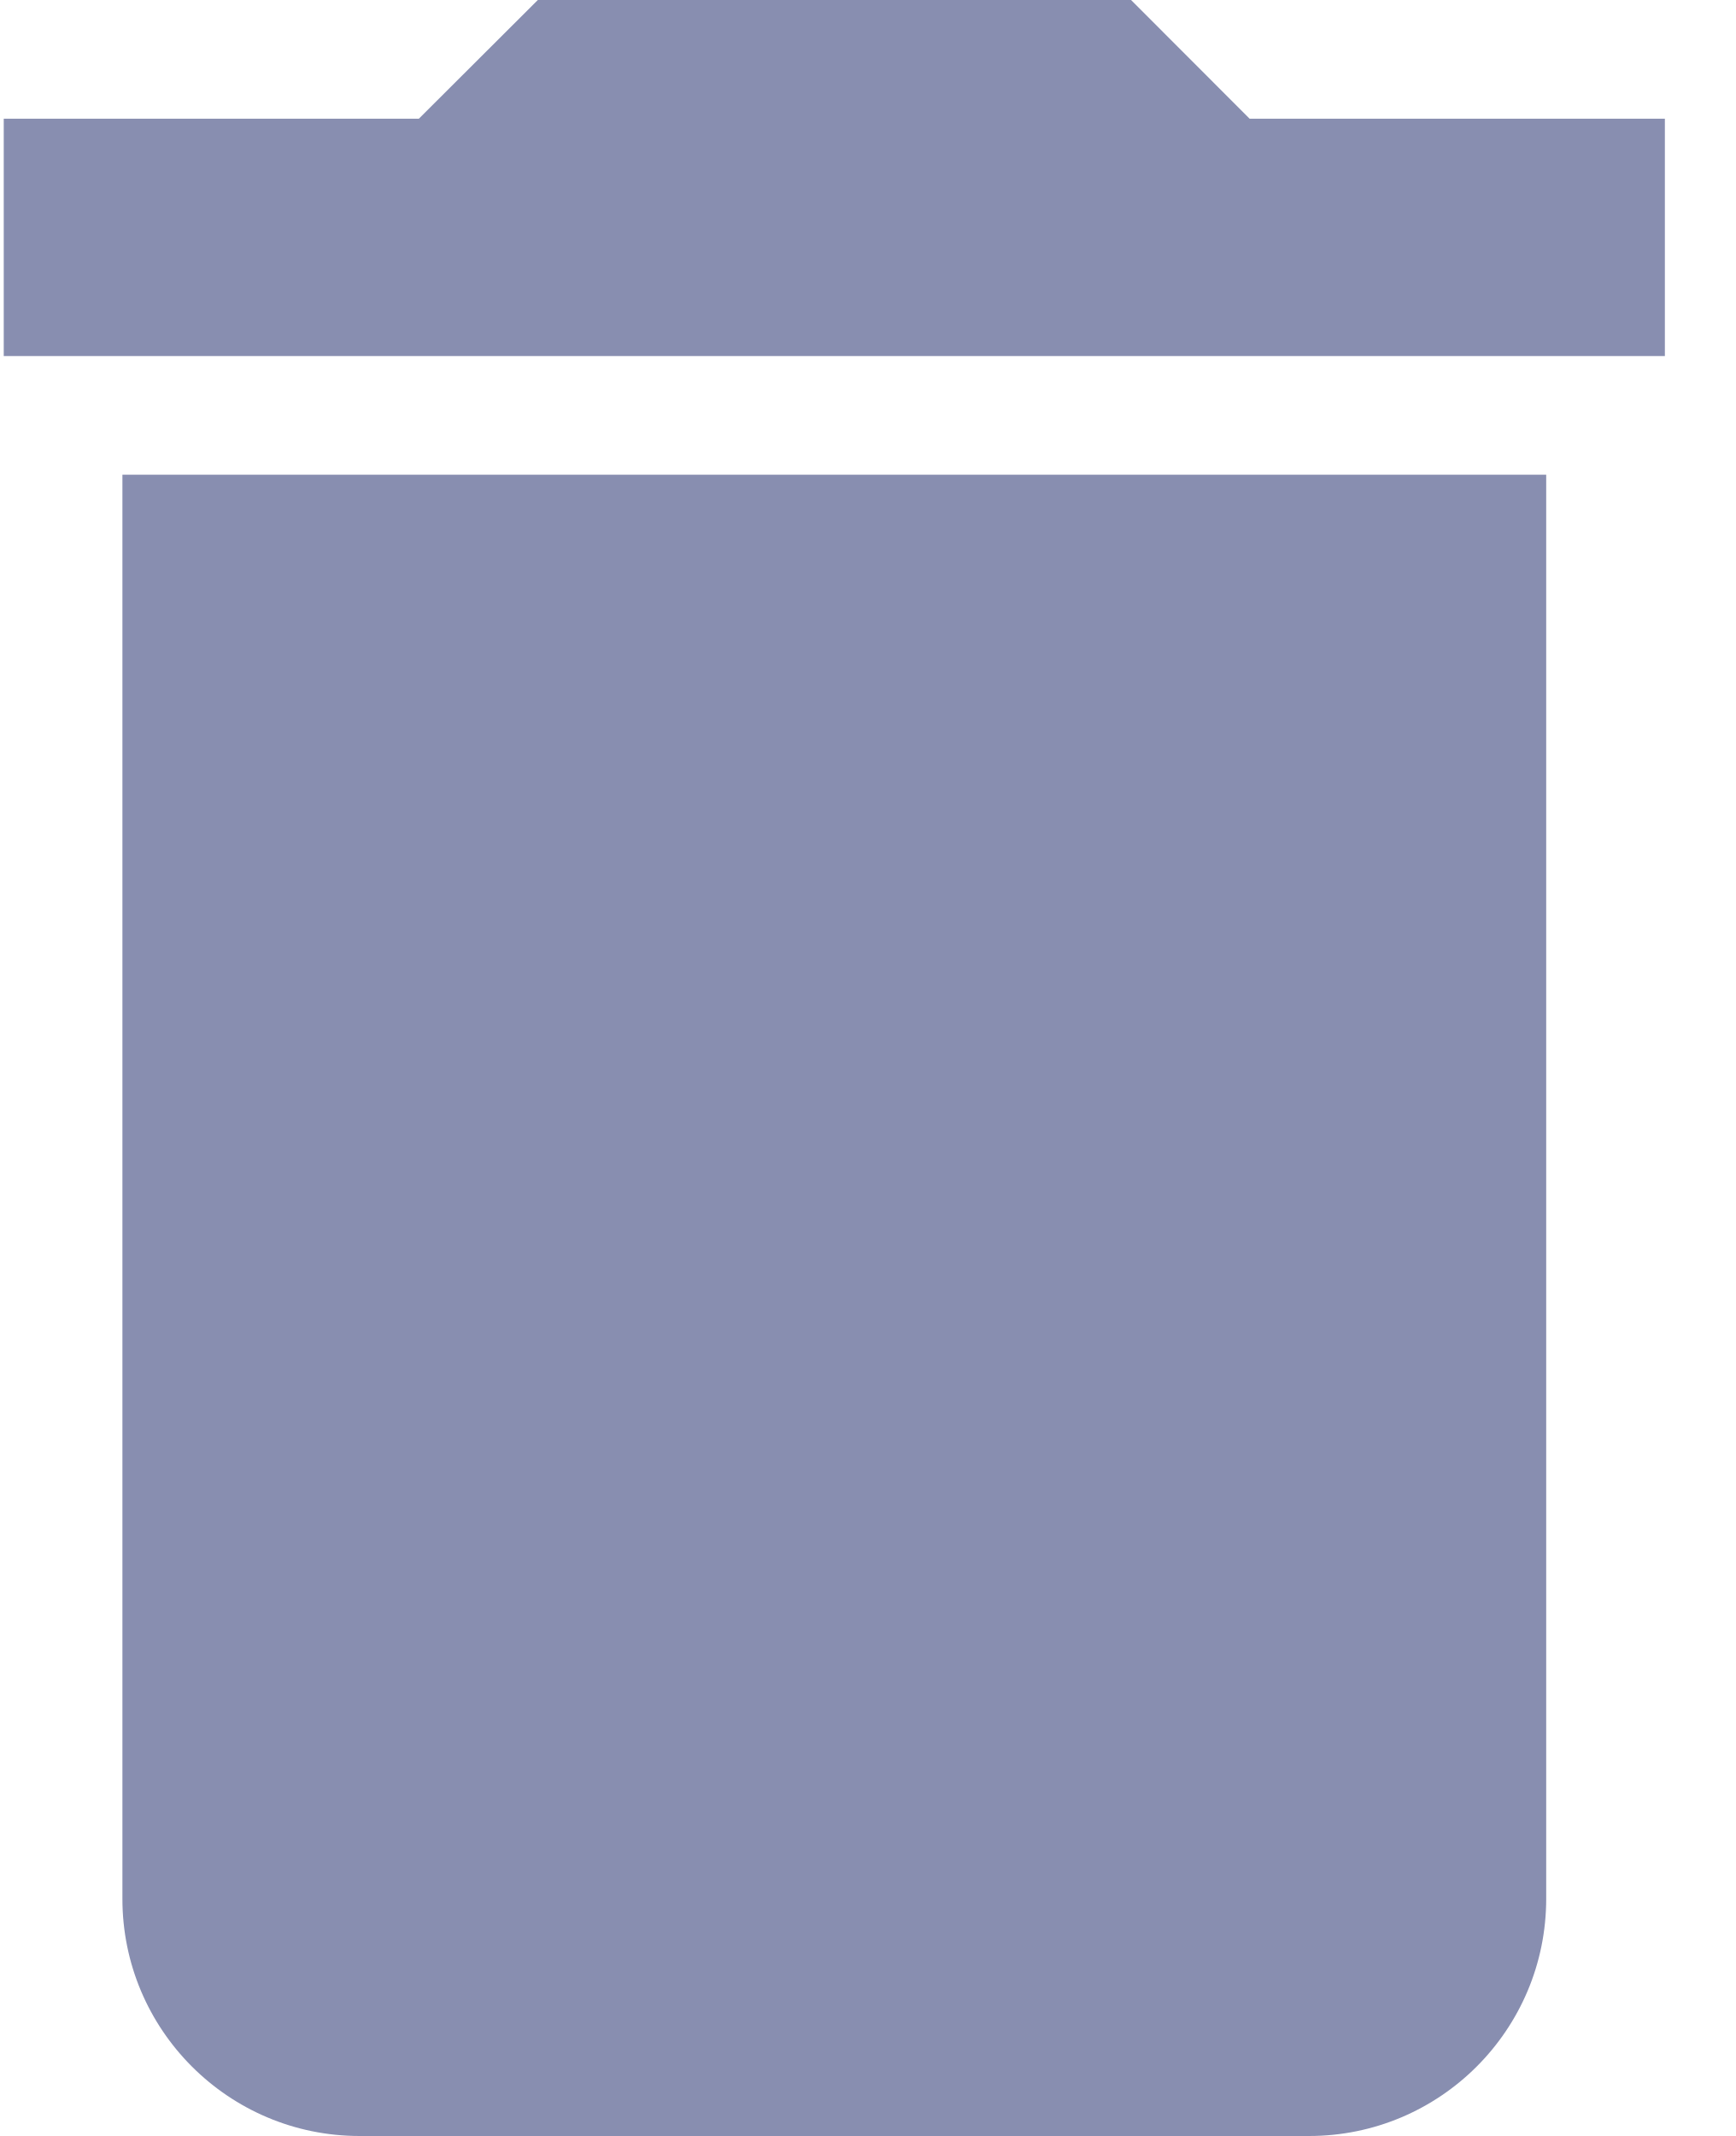
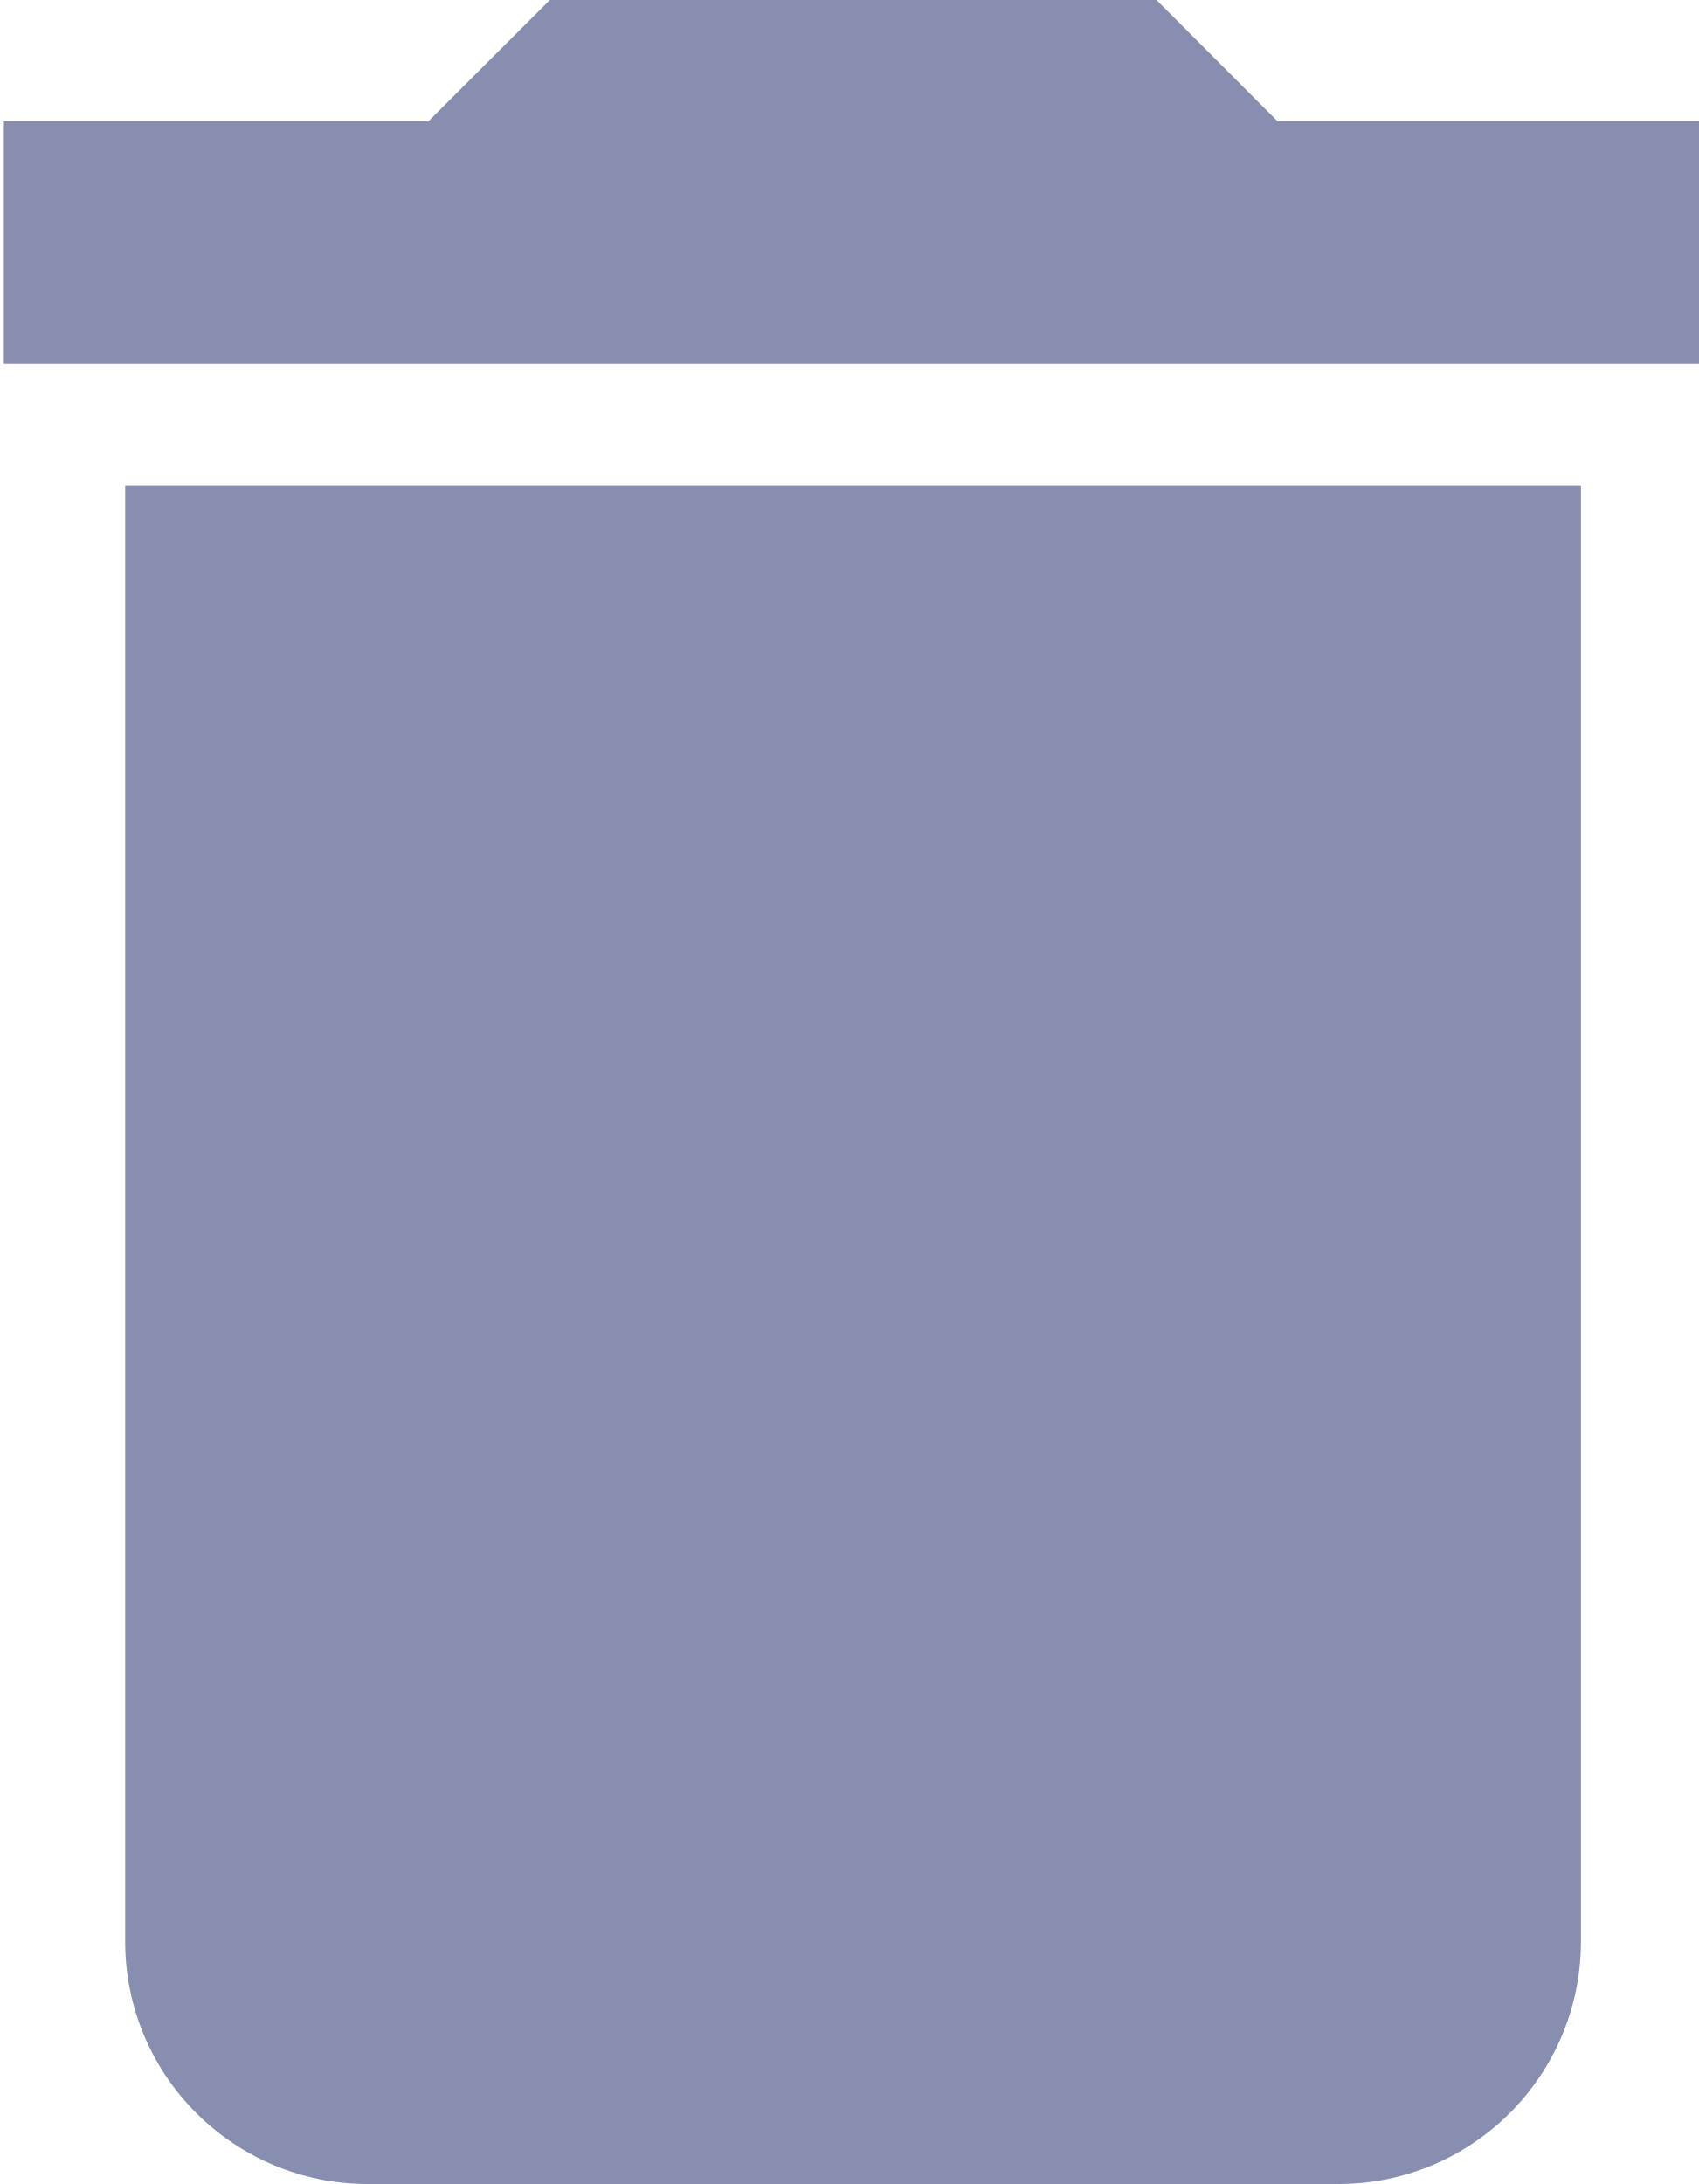
- <svg xmlns="http://www.w3.org/2000/svg" width="13" height="16">
+ <svg xmlns="http://www.w3.org/2000/svg">
  <path d="M11.583 3.556v10.666c0 .982-.795 1.778-1.777 1.778H2.694a1.777 1.777 0 01-1.777-1.778V3.556h10.666zM8.473 0l.888.889h3.111v1.778H.028V.889h3.11L4.029 0h4.444z" fill="#888EB0" fill-rule="nonzero" />
</svg>
